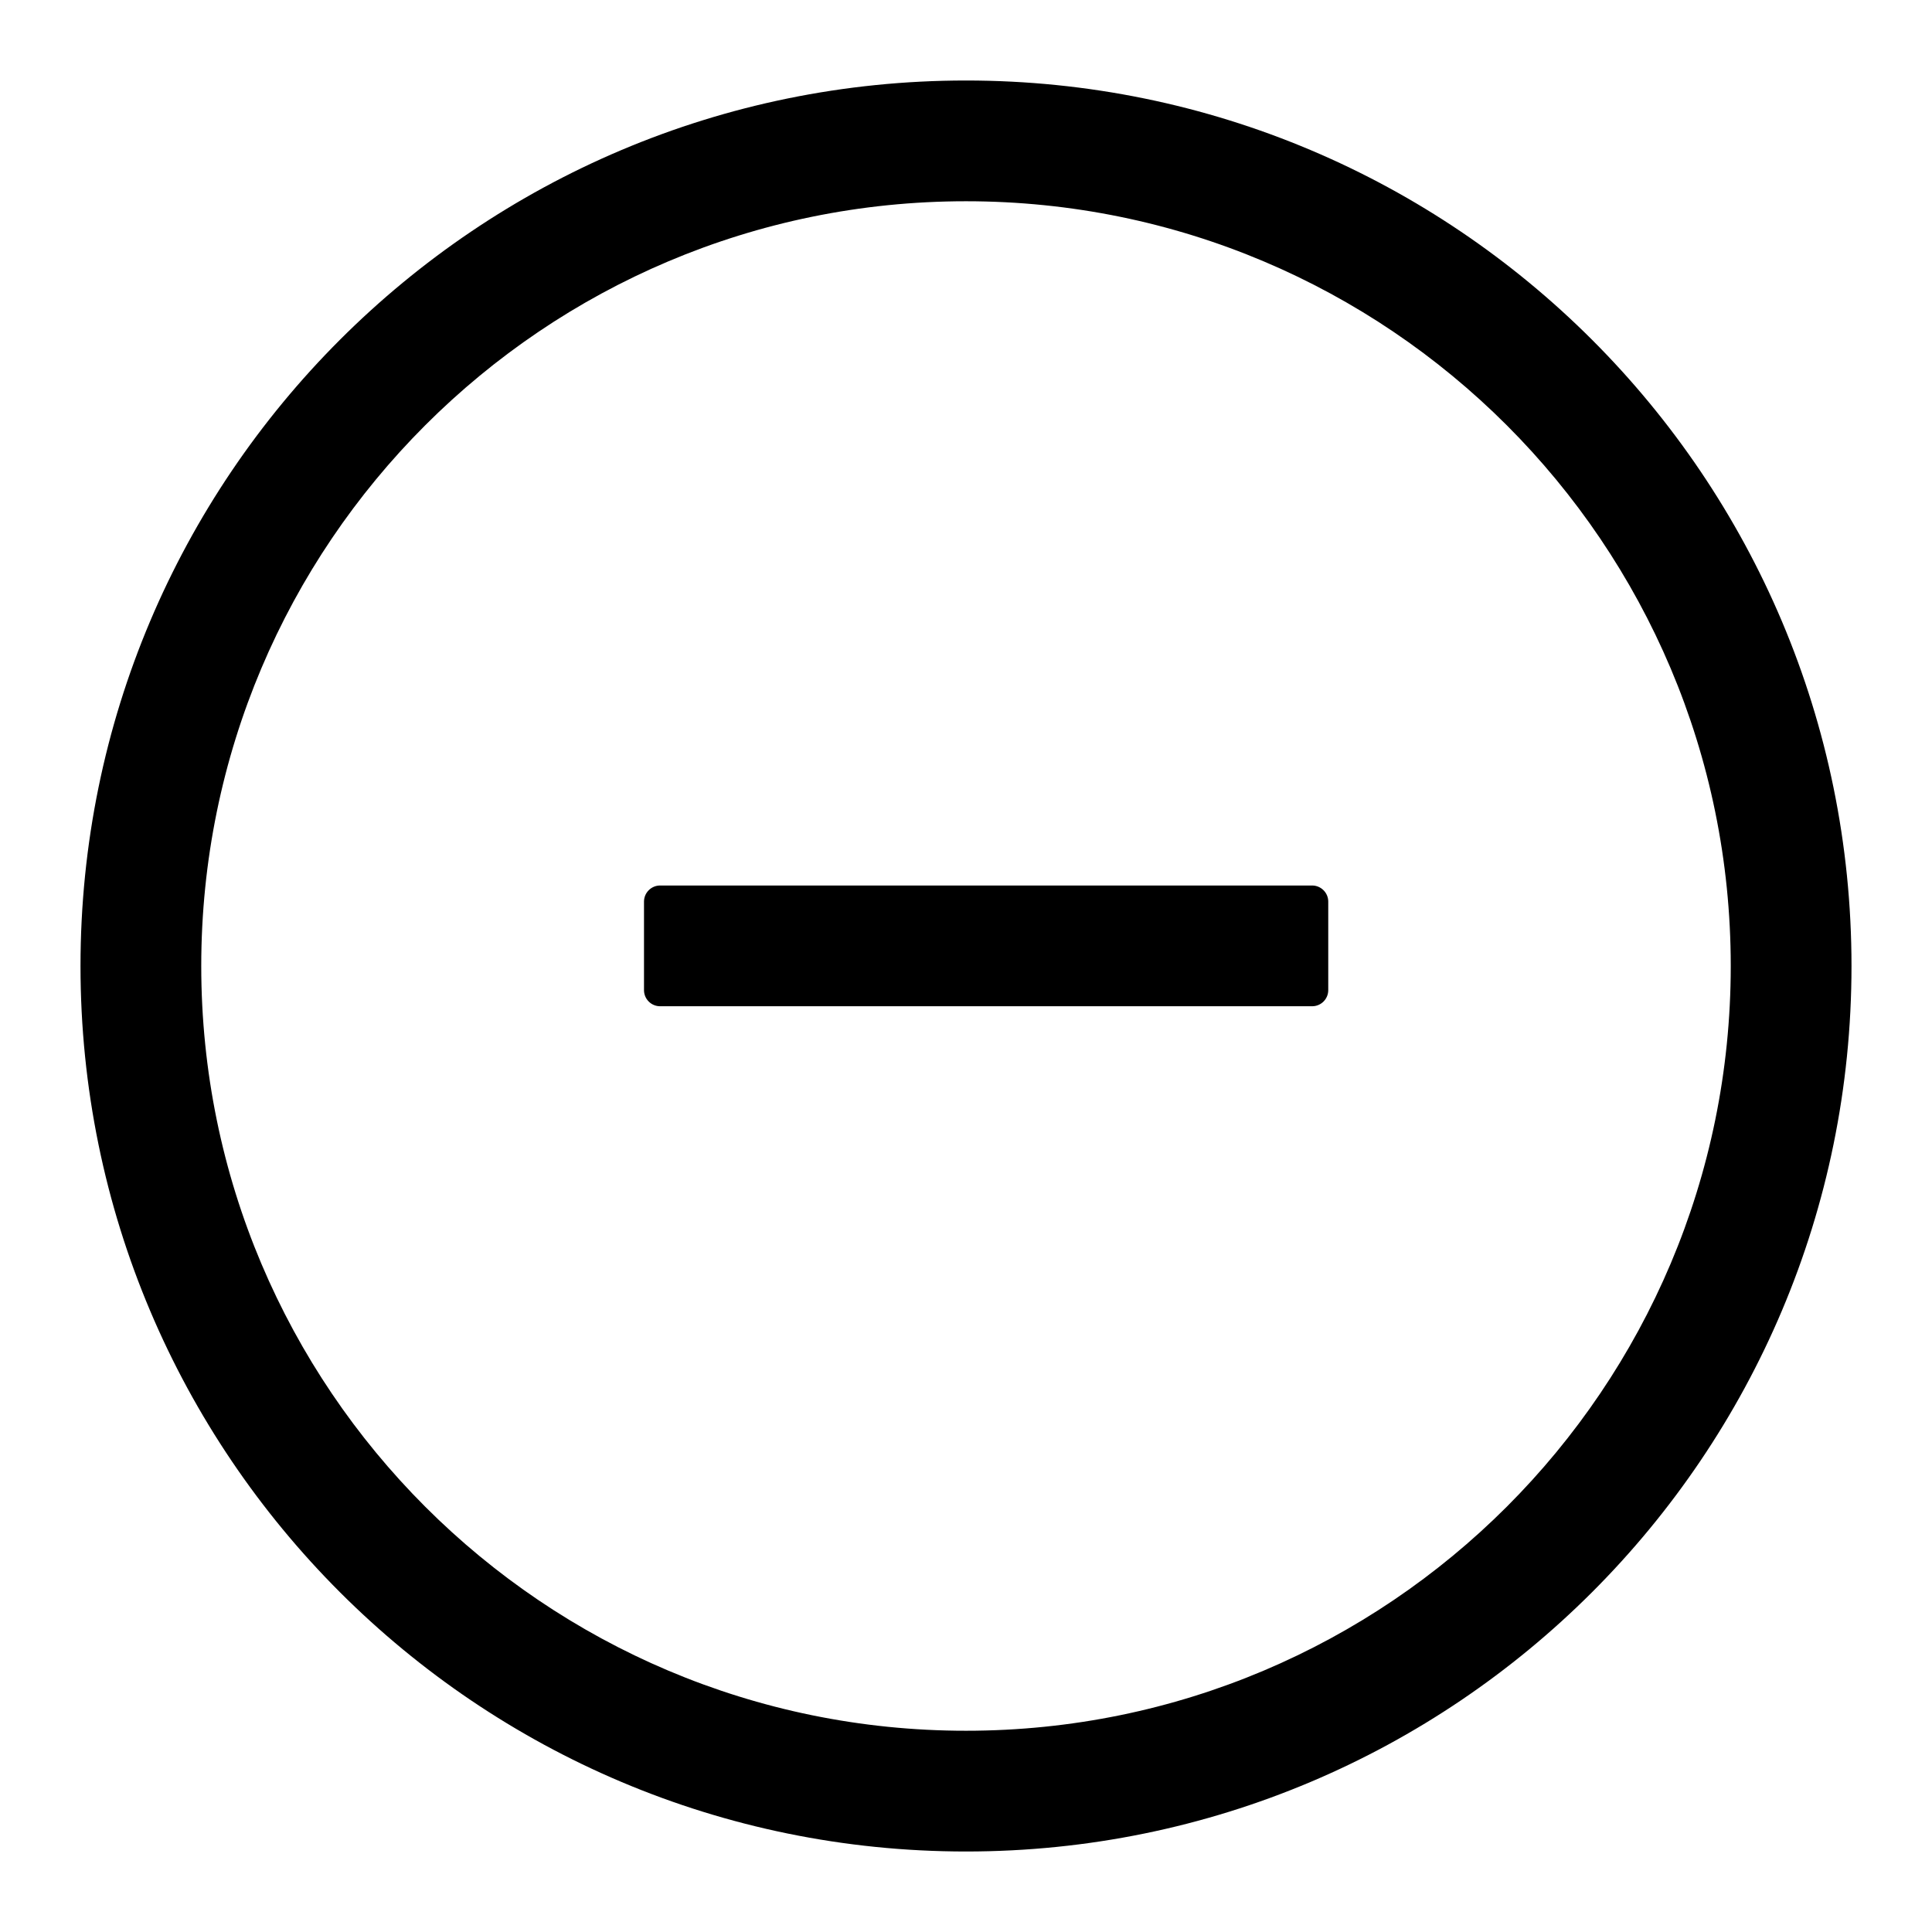
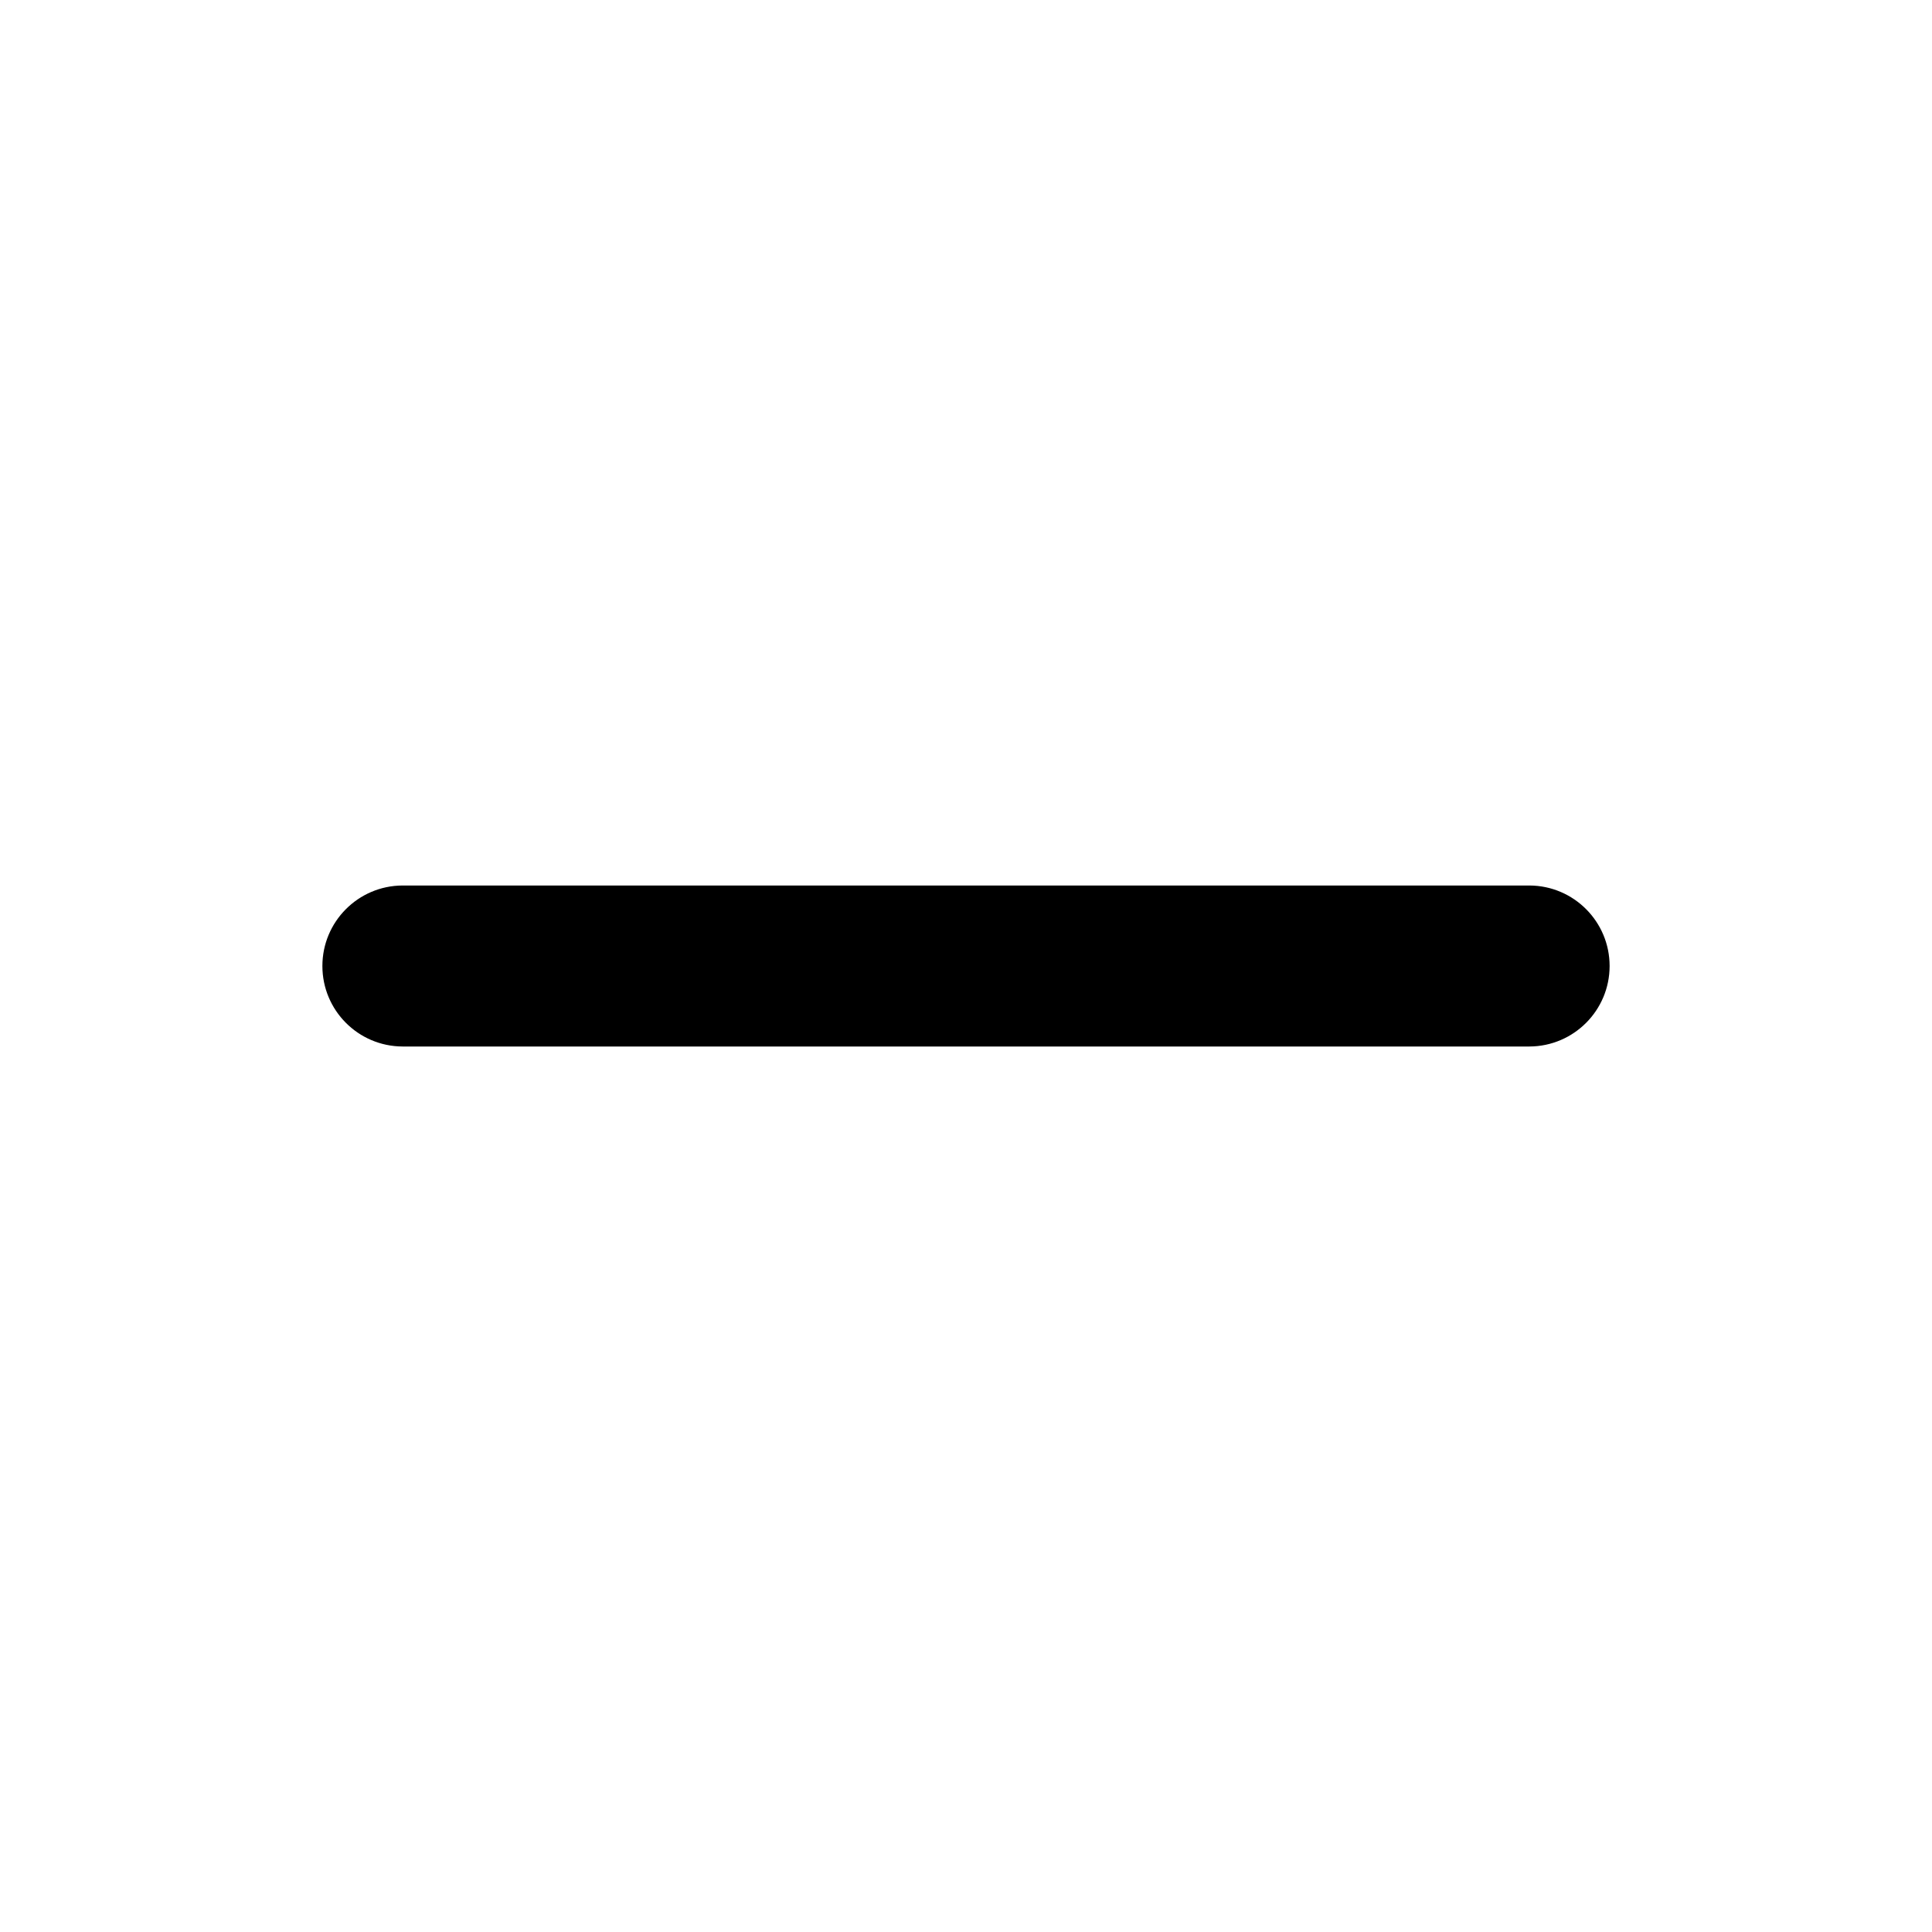
- <svg xmlns="http://www.w3.org/2000/svg" t="1692169269080" class="icon" viewBox="0 0 1024 1024" version="1.1" p-id="3914" width="200" height="200">
-   <path d="M512 42.667c259.2 0 469.333 210.133 469.333 469.333s-210.133 469.333-469.333 469.333S42.667 771.2 42.667 512 252.8 42.667 512 42.667z m0 64C288.149 106.667 106.667 288.149 106.667 512s181.483 405.333 405.333 405.333 405.333-181.483 405.333-405.333S735.851 106.667 512 106.667z m183.467 362.667c4.693 0 8.533 3.84 8.533 8.533v46.933a8.533 8.533 0 0 1-8.533 8.533H349.867a8.533 8.533 0 0 1-8.533-8.533v-46.933c0-4.693 3.84-8.533 8.533-8.533h345.6z" lee="#333333" p-id="3915" />
+ <svg xmlns="http://www.w3.org/2000/svg" t="1740098745982" class="icon" viewBox="0 0 1024 1024" version="1.1" p-id="3025" width="200" height="200">
+   <path d="M810.667 554.667H213.333a42.667 42.667 0 0 1 0-85.333h597.333a42.667 42.667 0 0 1 0 85.333z" lee="#231F20" p-id="3026" />
</svg>
